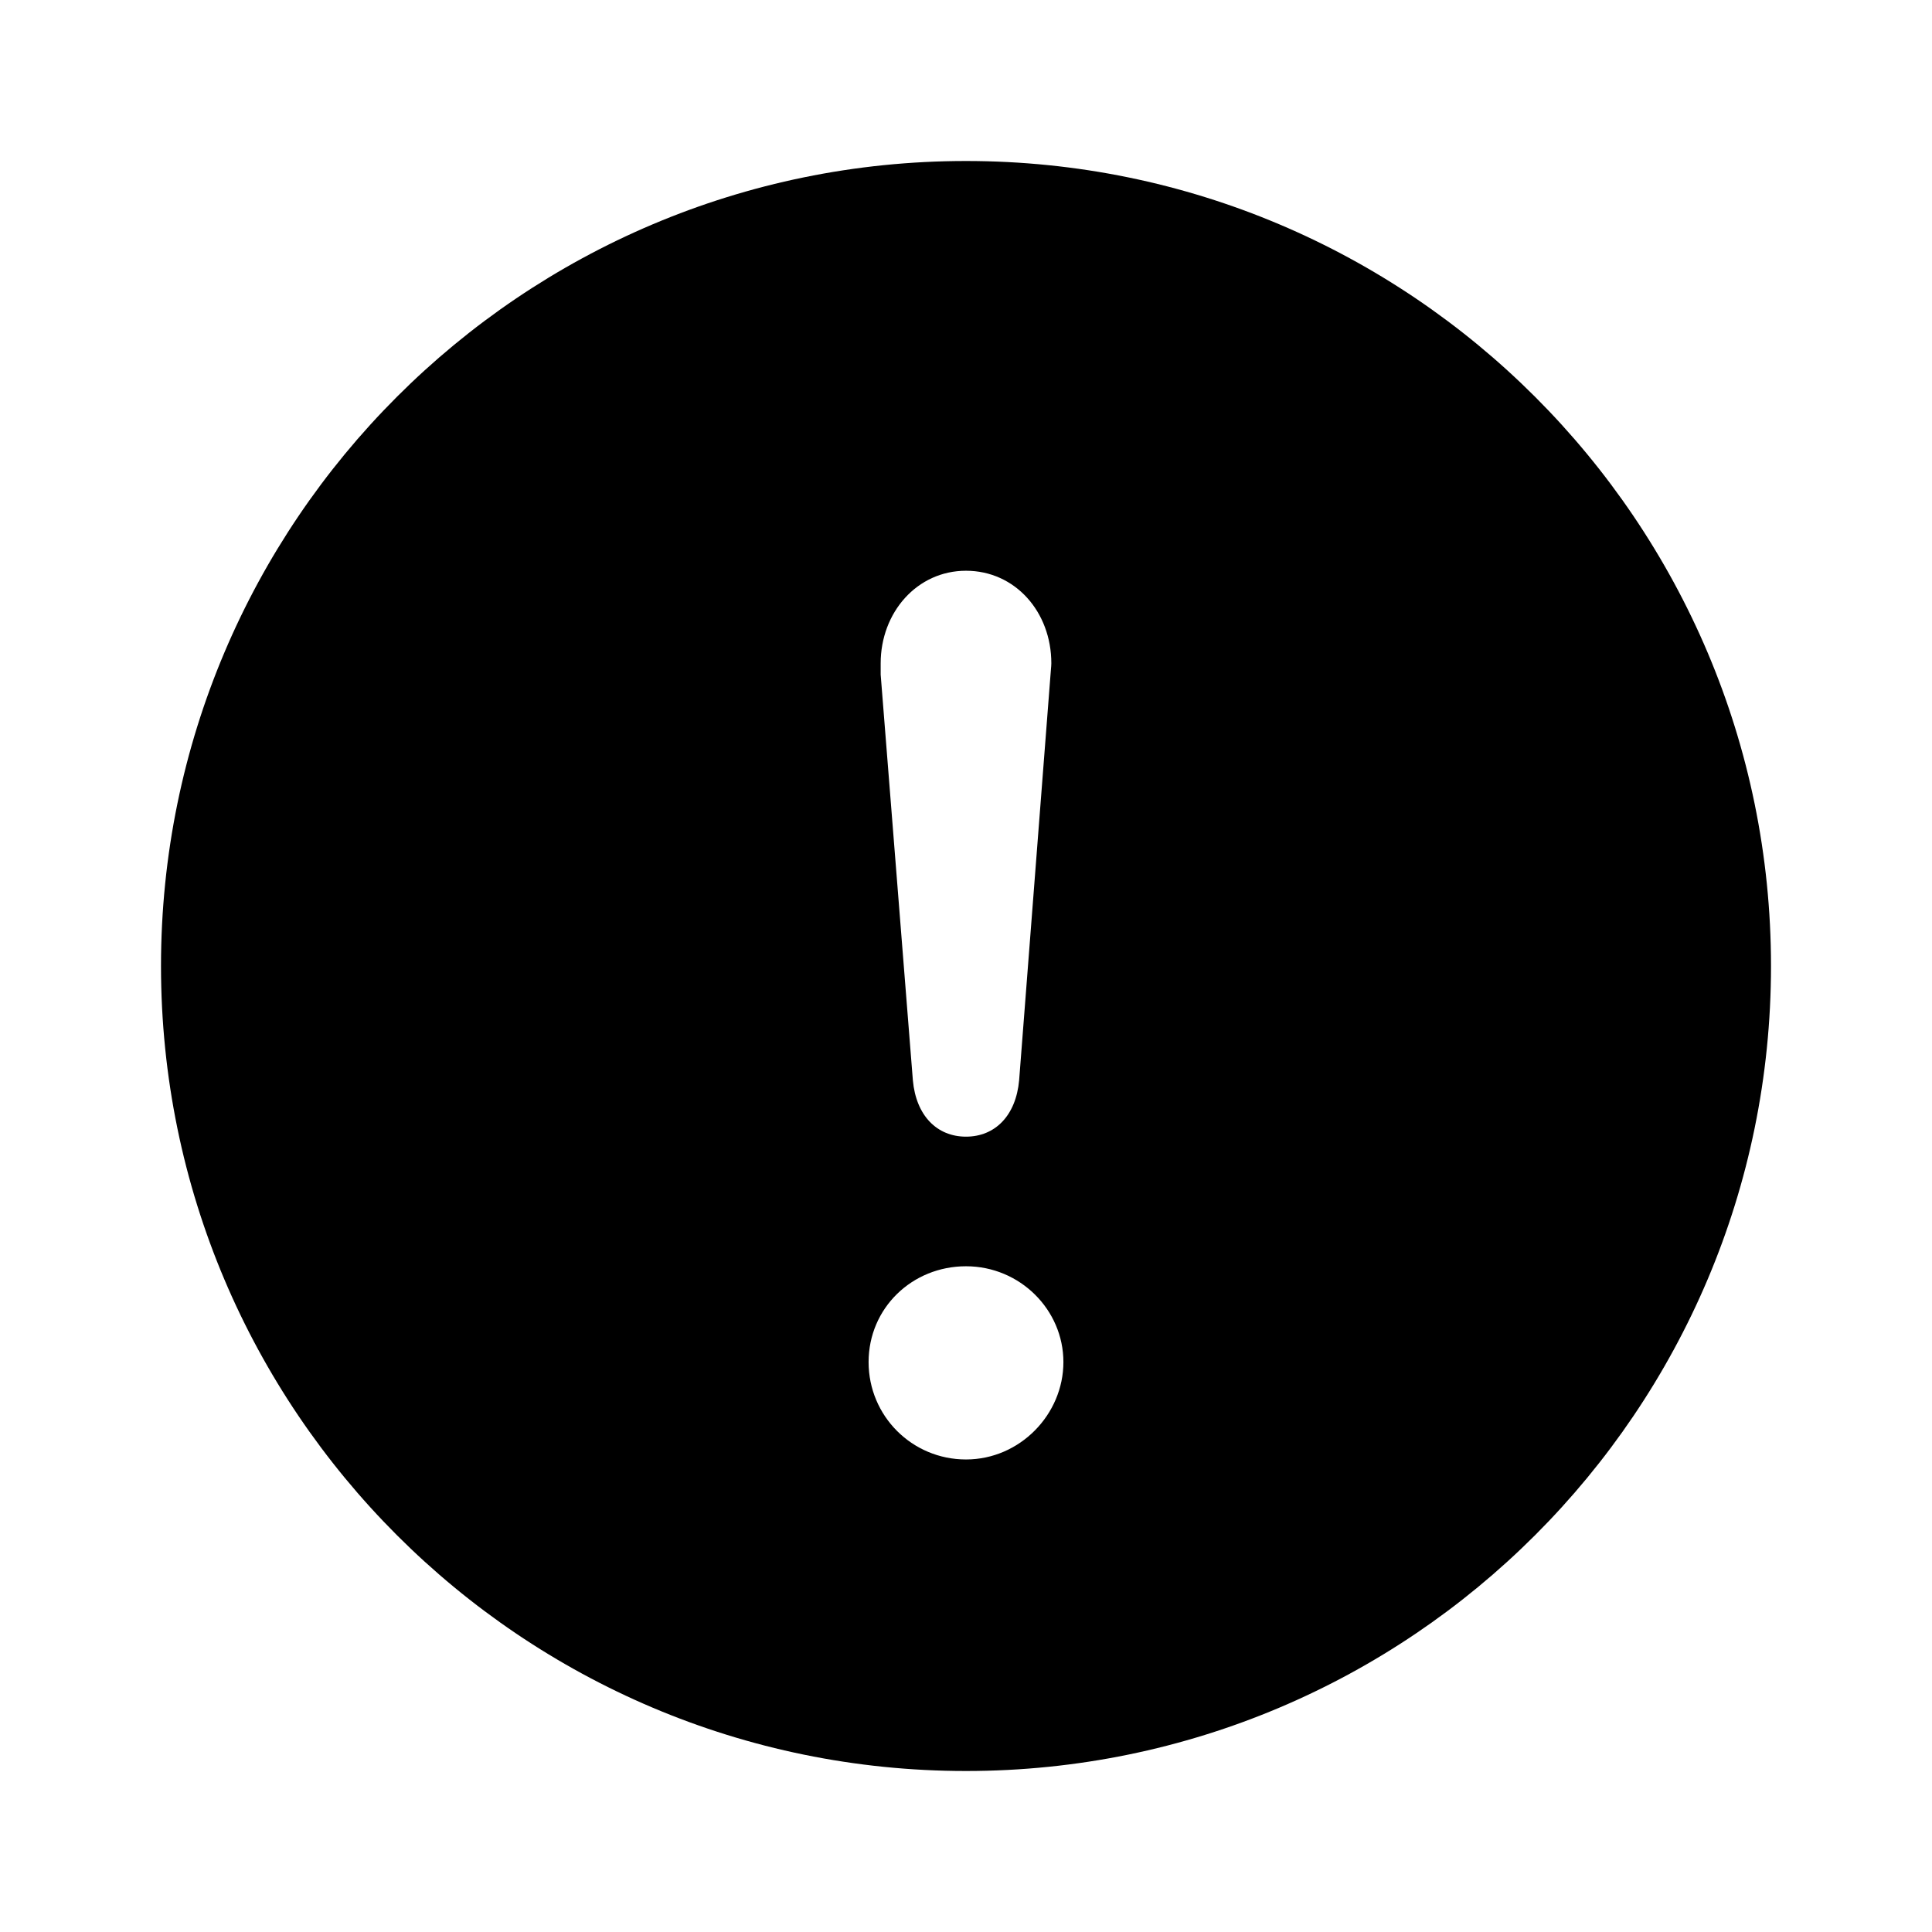
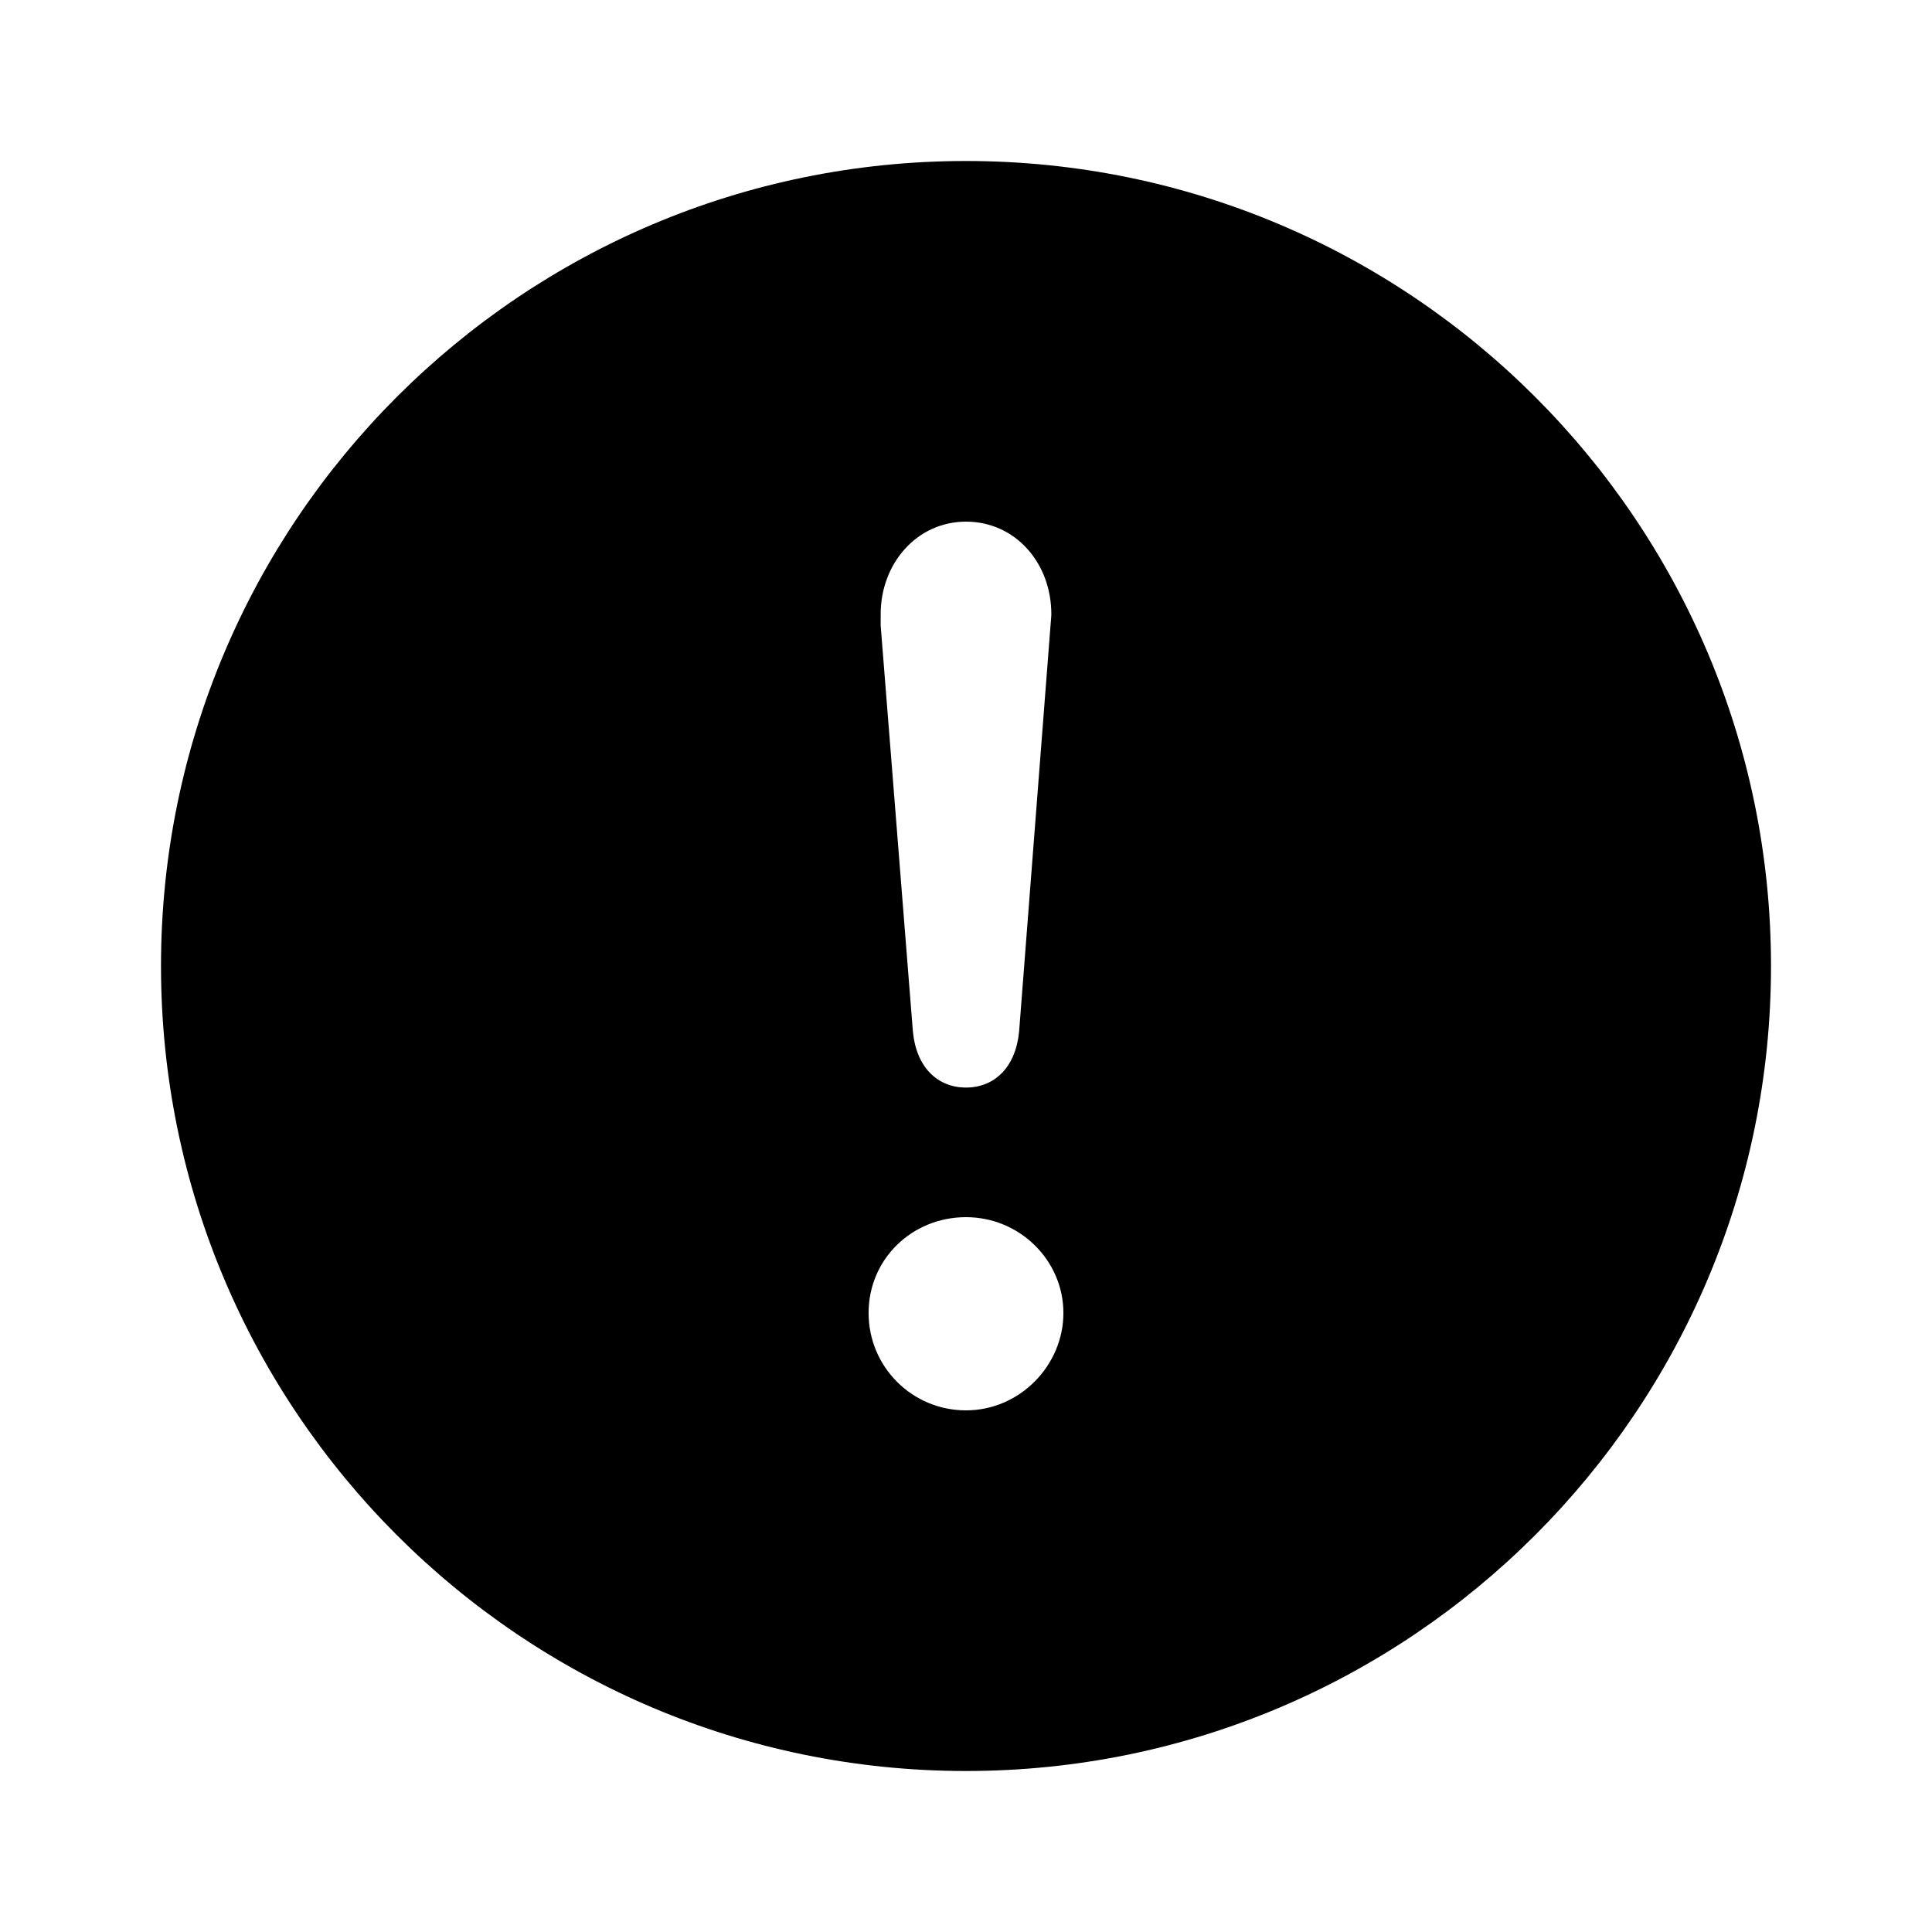
<svg xmlns="http://www.w3.org/2000/svg" width="24" height="24" fill="currentColor" viewBox="0 0 24 24">
-   <path d="M12 2C6.48 2 2 6.48 2 12s4.48 10 10 10 10-4.48 10-10S17.52 2 12 2Zm-1.06 6.24c0-.63.45-1.15 1.06-1.15s1.06.51 1.06 1.15c0 .04-.01.12-.01.14l-.39 5.04c-.04.44-.3.7-.66.7s-.62-.26-.66-.7l-.4-5.04v-.14ZM12 18.13c-.67 0-1.21-.54-1.21-1.21s.54-1.19 1.21-1.19 1.21.54 1.21 1.19-.54 1.21-1.21 1.21Z" />
+   <path d="M12 2C6.48 2 2 6.48 2 12s4.48 10 10 10 10-4.48 10-10S17.52 2 12 2Zm-1.06 5.63c0-.63.45-1.15 1.06-1.15s1.06.51 1.06 1.15c0 .04-.01.12-.01.14l-.39 5.04c-.04.44-.3.7-.66.7s-.62-.26-.66-.7l-.4-5.04v-.14ZM12 17.52c-.67 0-1.21-.54-1.21-1.21s.54-1.19 1.21-1.19 1.21.54 1.21 1.19-.54 1.21-1.21 1.21Z" />
</svg>
